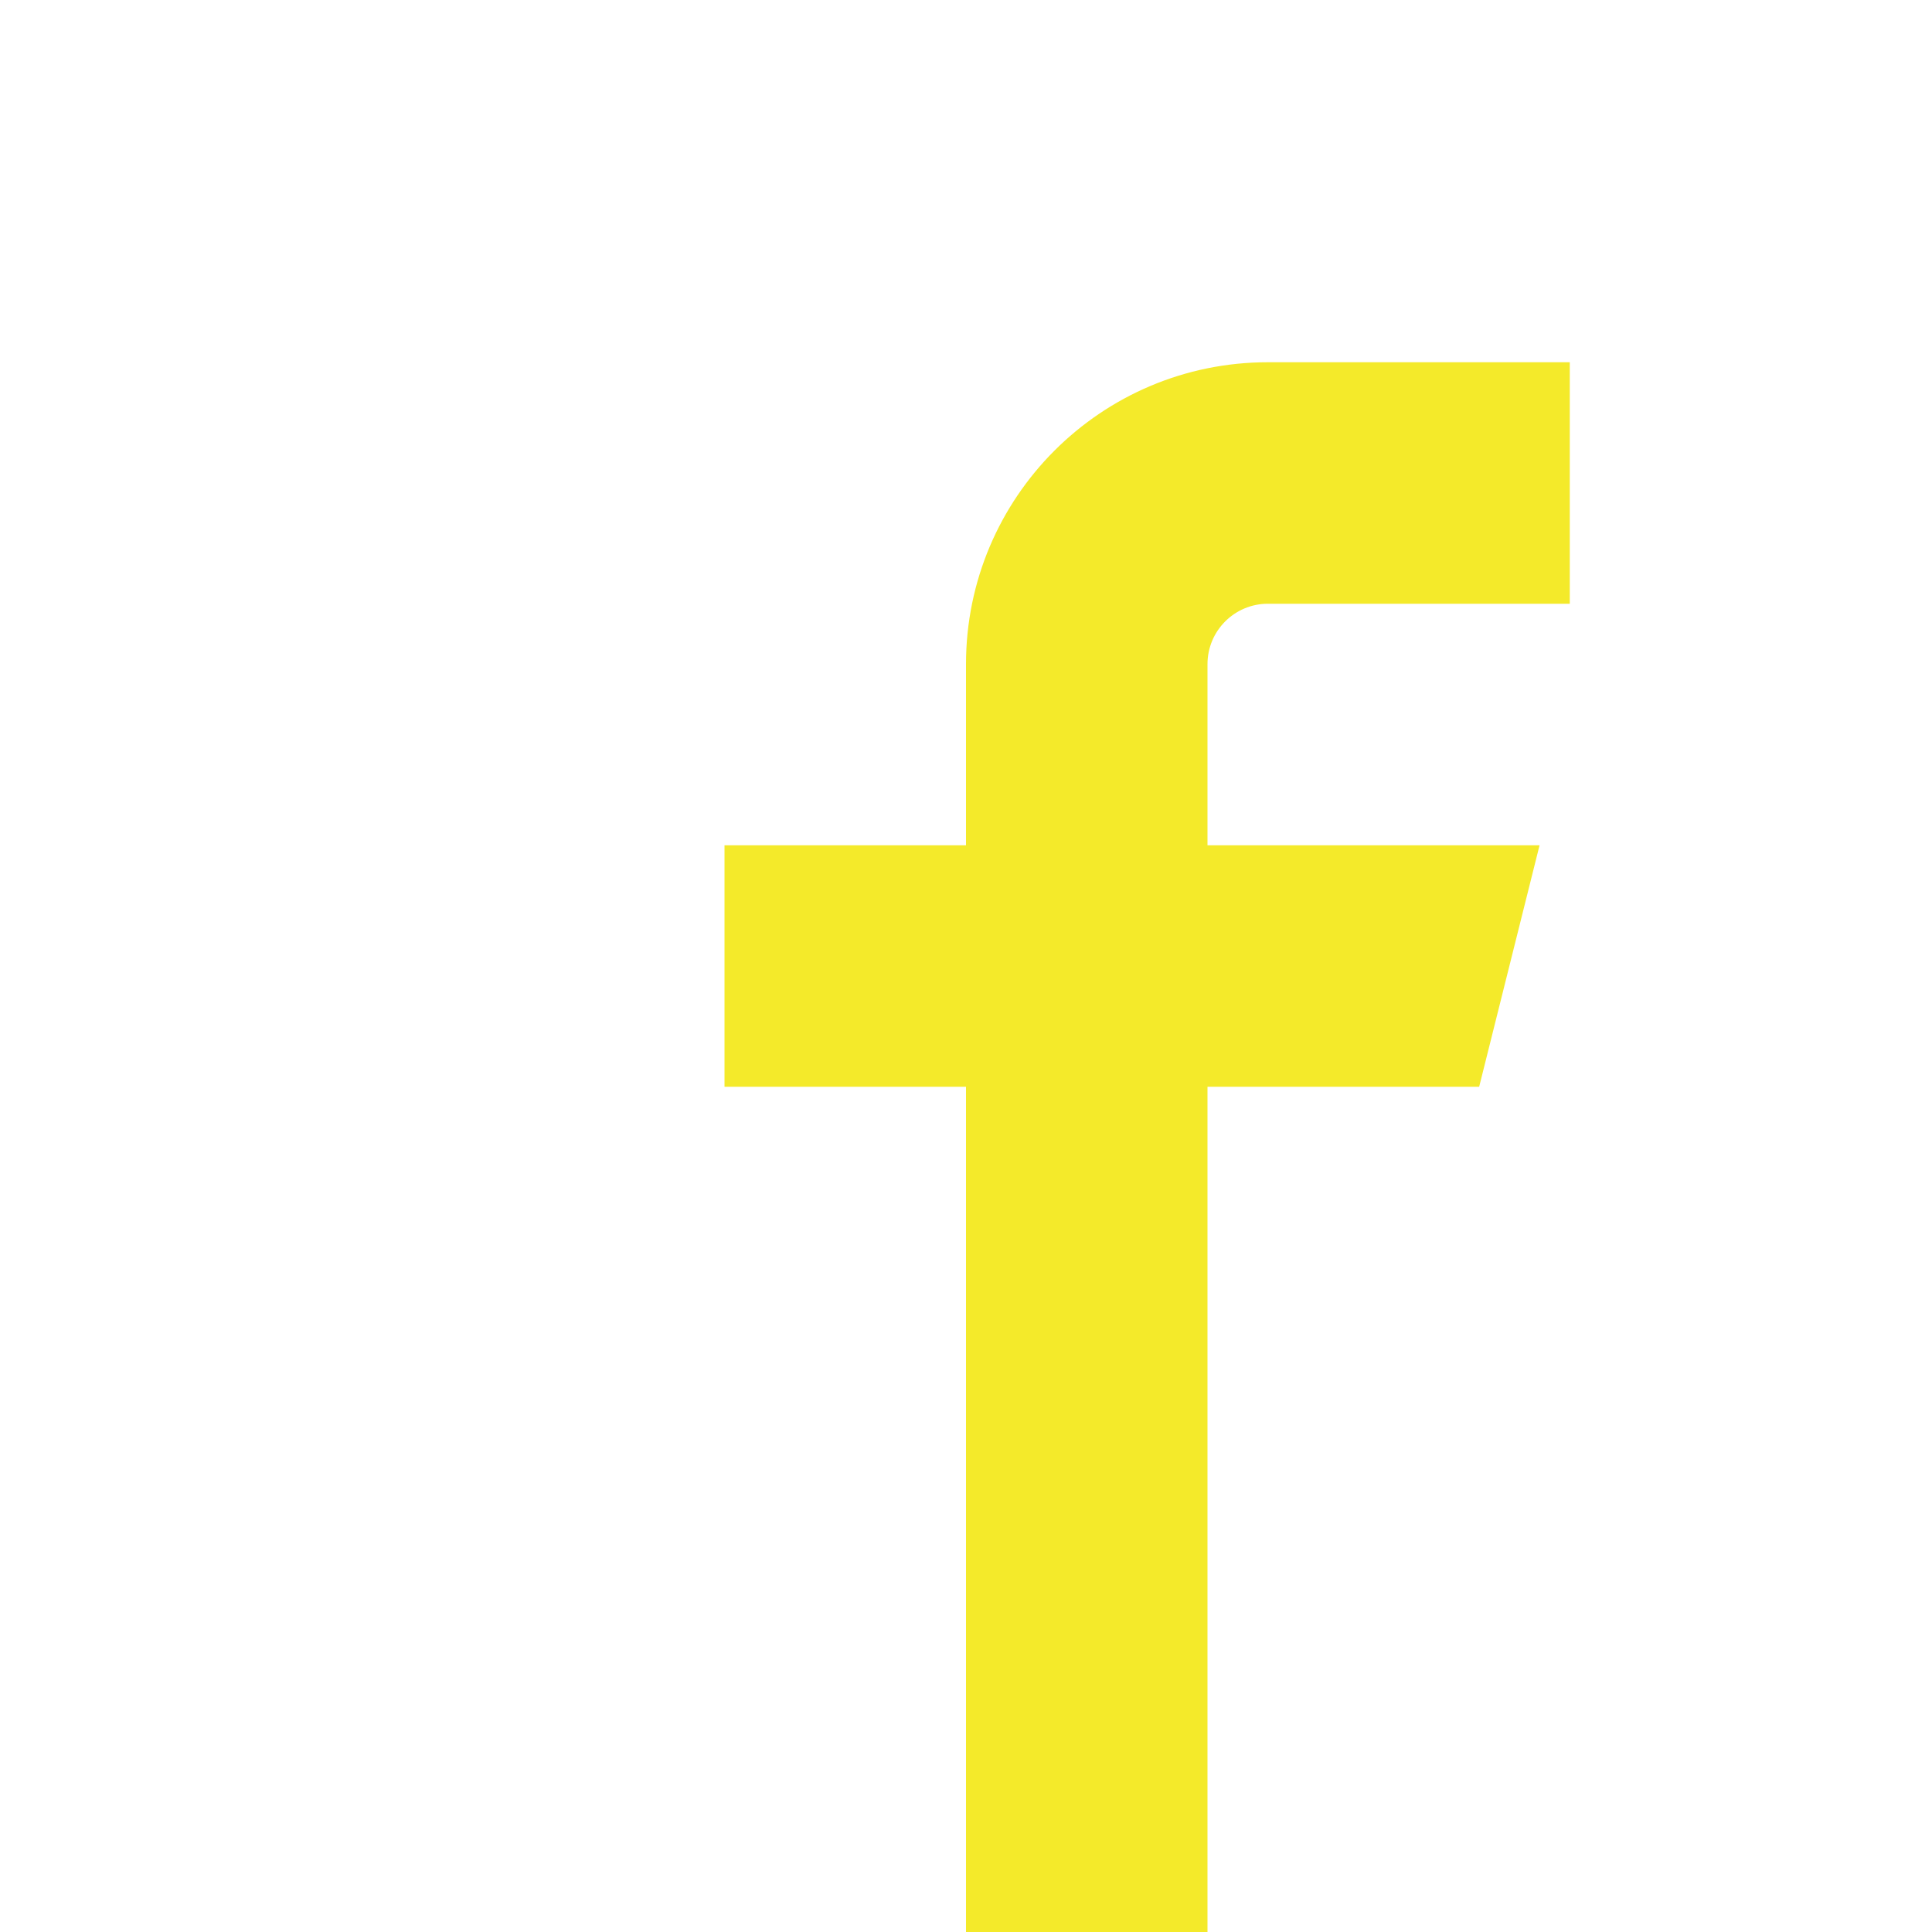
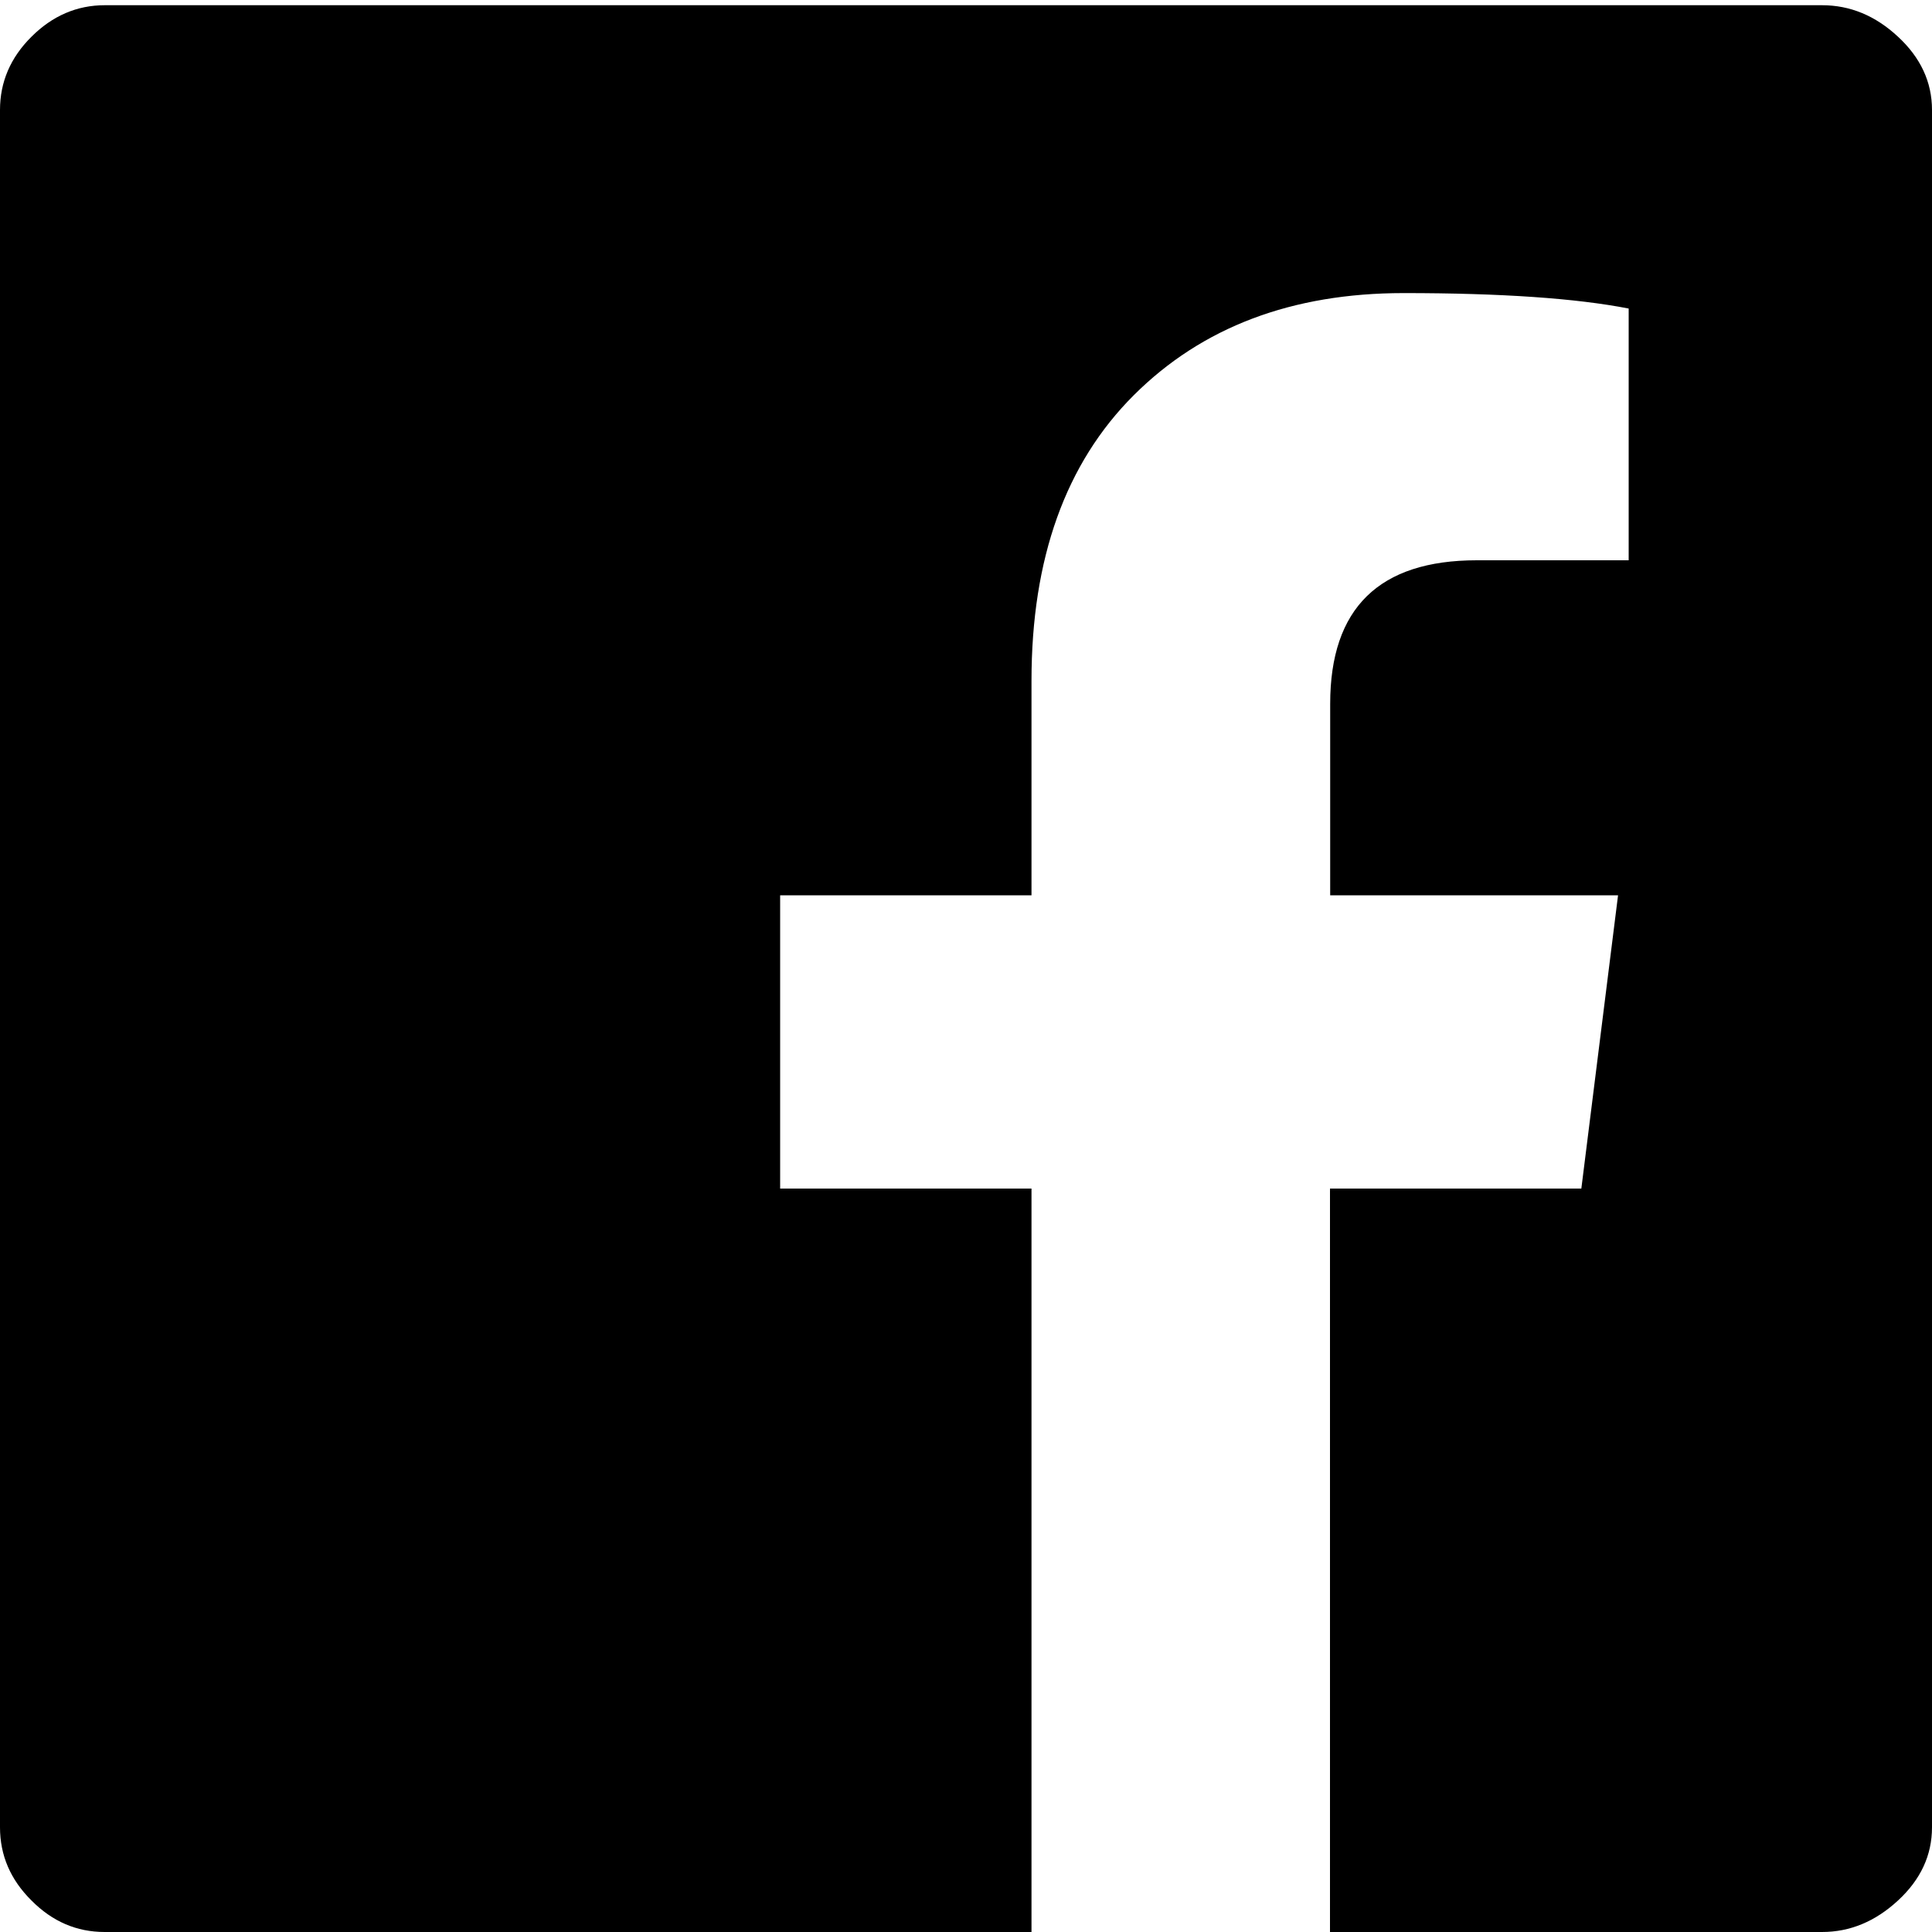
<svg xmlns="http://www.w3.org/2000/svg" class="icon" width="200px" height="200.00px" viewBox="0 0 1024 1024" version="1.1">
-   <path d="M672.007 191.996c-88.369 0-160.007 71.638-160.007 160.007l0 96.008-127.997 0 0 127.997 127.997 0 0 447.991 127.997 0 0-447.991 143.992 0 32.01-127.997-176.002 0 0-96.008c0-17.674 14.336-32.01 32.01-32.01l160.007 0 0-127.997-160.007 0z" fill="#f4ea2a" />
+   <path d="M965.734 2.765c14.848 0 28.262 5.53 40.243 16.691C1017.958 30.515 1024 43.52 1024 58.266l0 910.234c0 14.848-6.042 27.75-18.022 38.81C993.894 1018.47 980.48 1024 965.734 1024L704.922 1024 704.922 629.965l133.222 0 19.456-155.443-152.576 0L705.024 373.043c0-50.688 25.907-76.083 77.722-76.083l80.486 0L863.232 163.533c-27.75-5.427-67.482-8.192-119.296-8.192-59.187 0-106.803 18.022-142.95 54.067C564.736 245.555 546.714 296.038 546.714 360.755l0 113.766L413.491 474.522l0 155.443 133.222 0L546.714 1024 55.501 1024c-14.848 0-27.75-5.53-38.81-16.691C5.53 996.25 0 983.347 0 968.499L0 58.266C0 43.52 5.53 30.515 16.691 19.456c11.059-11.059 24.064-16.691 38.81-16.691L965.734 2.765z" />
</svg>
